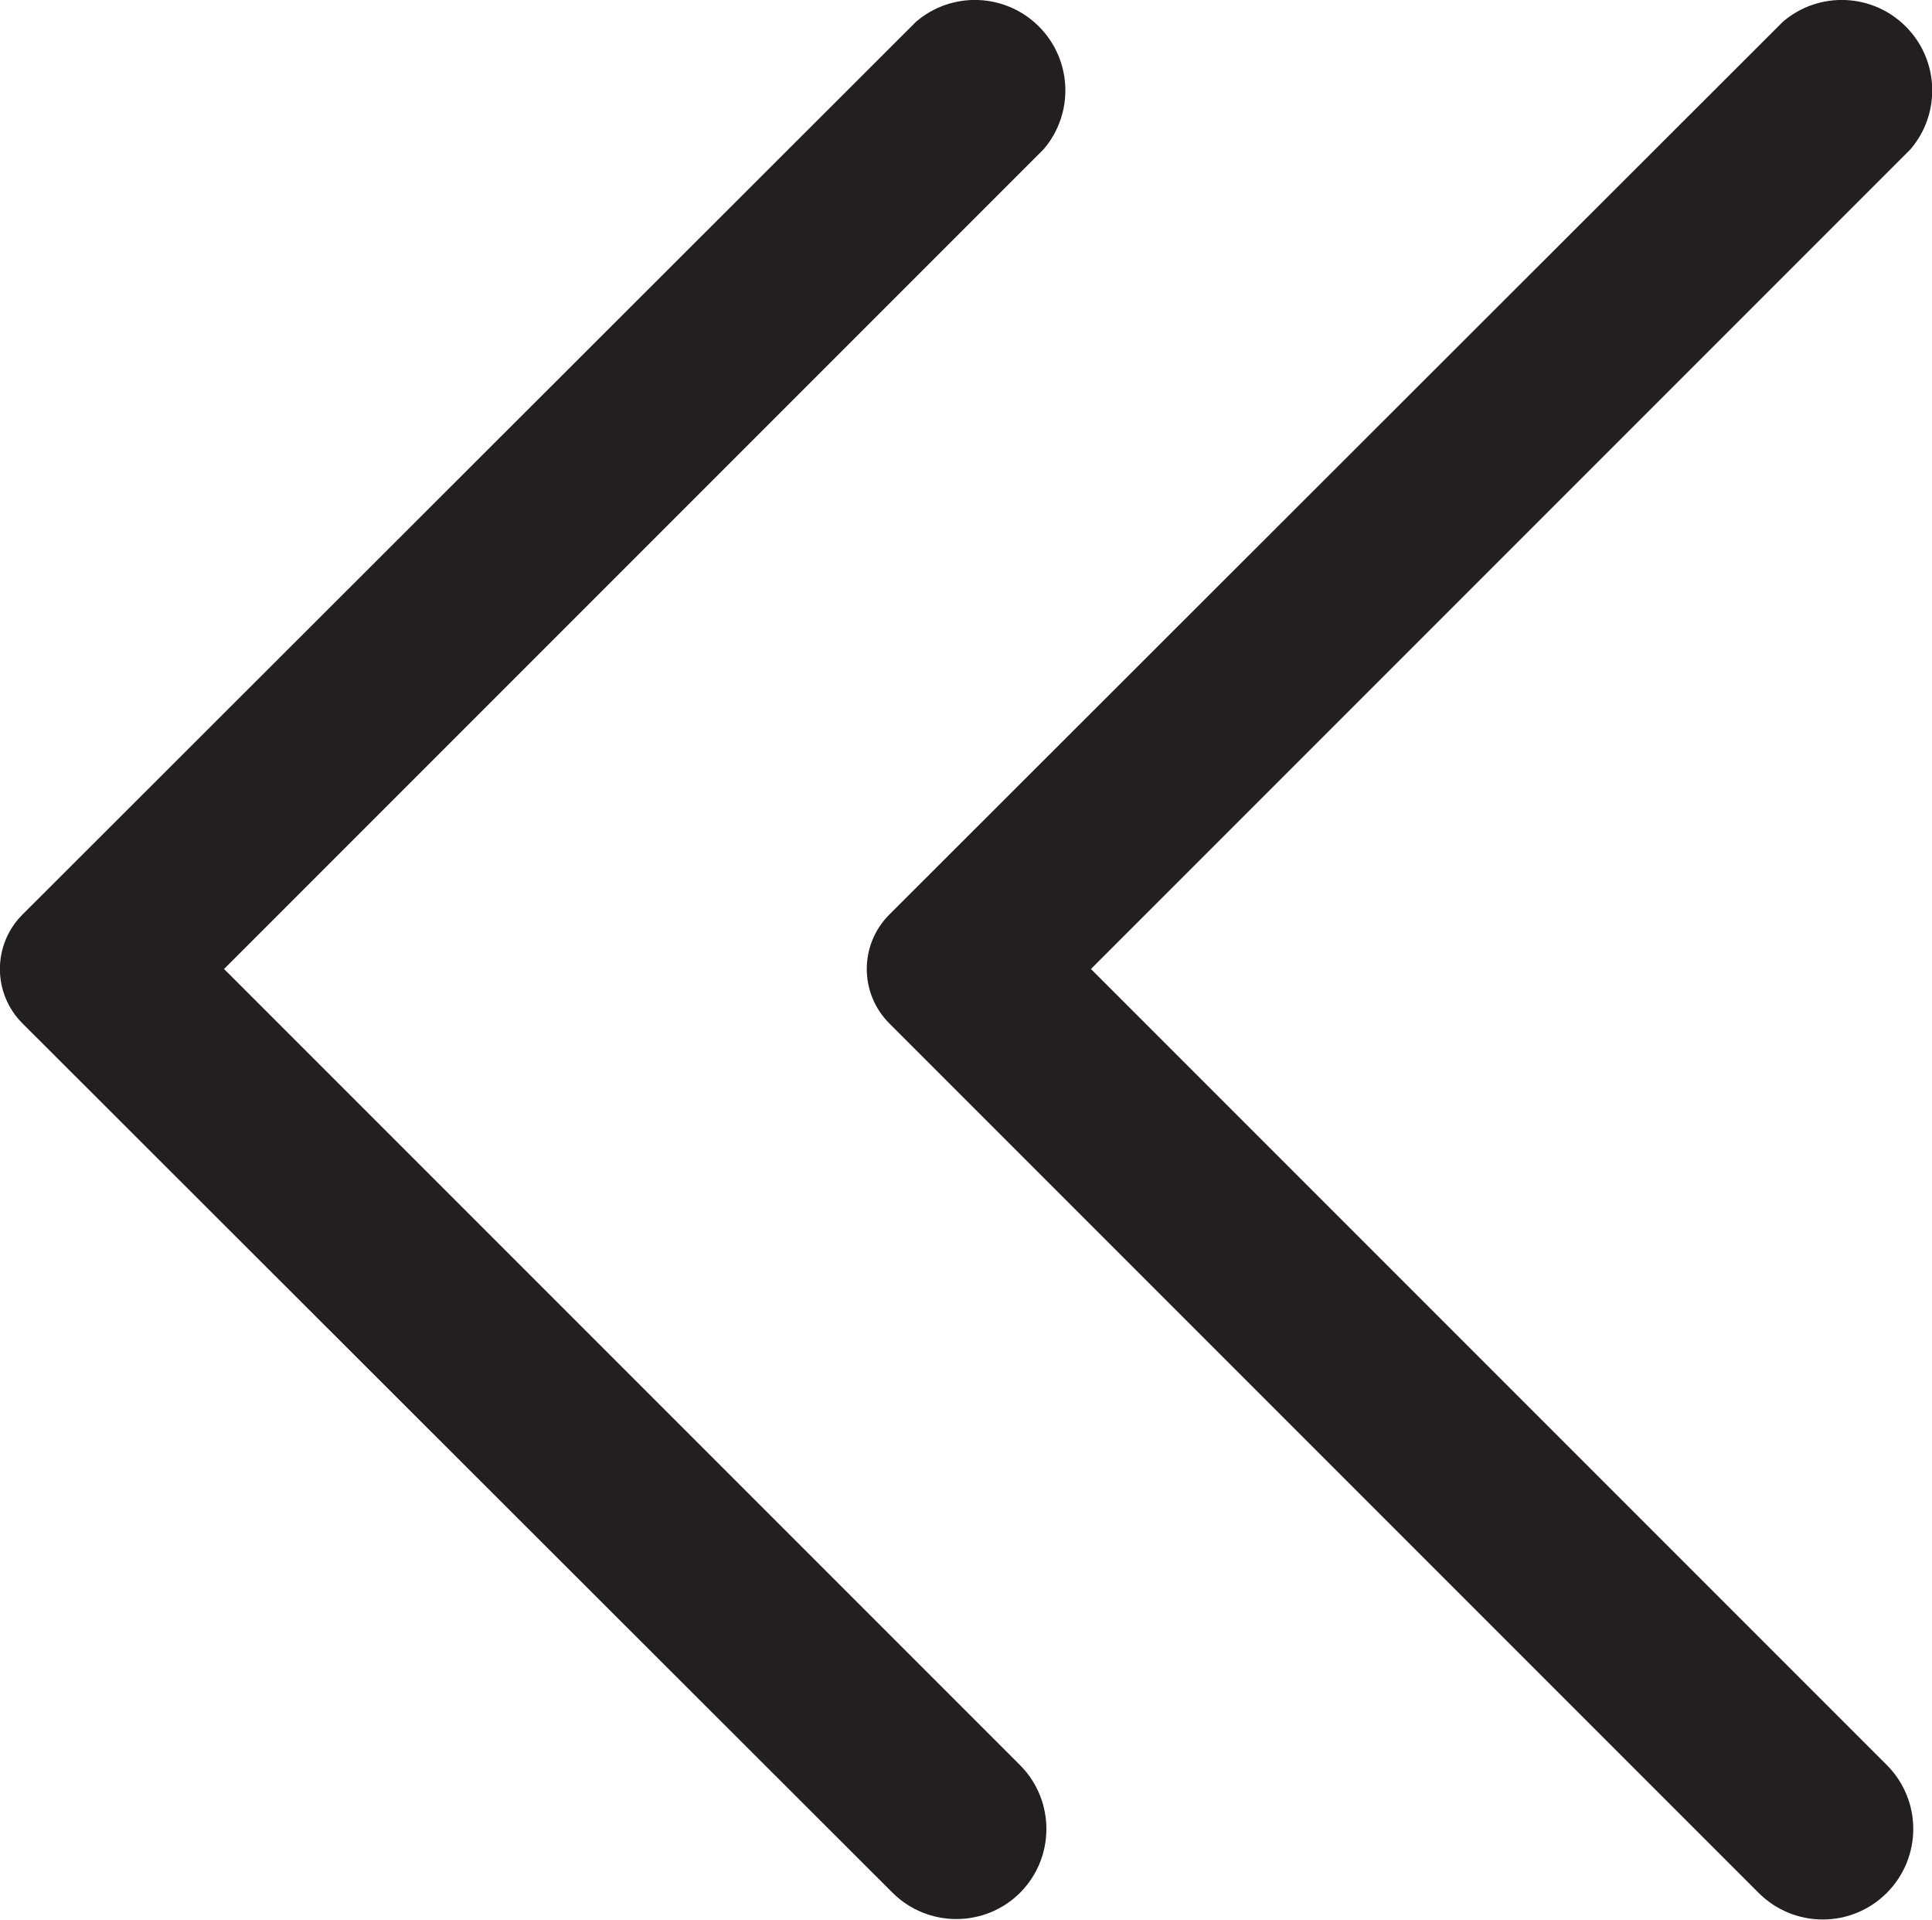
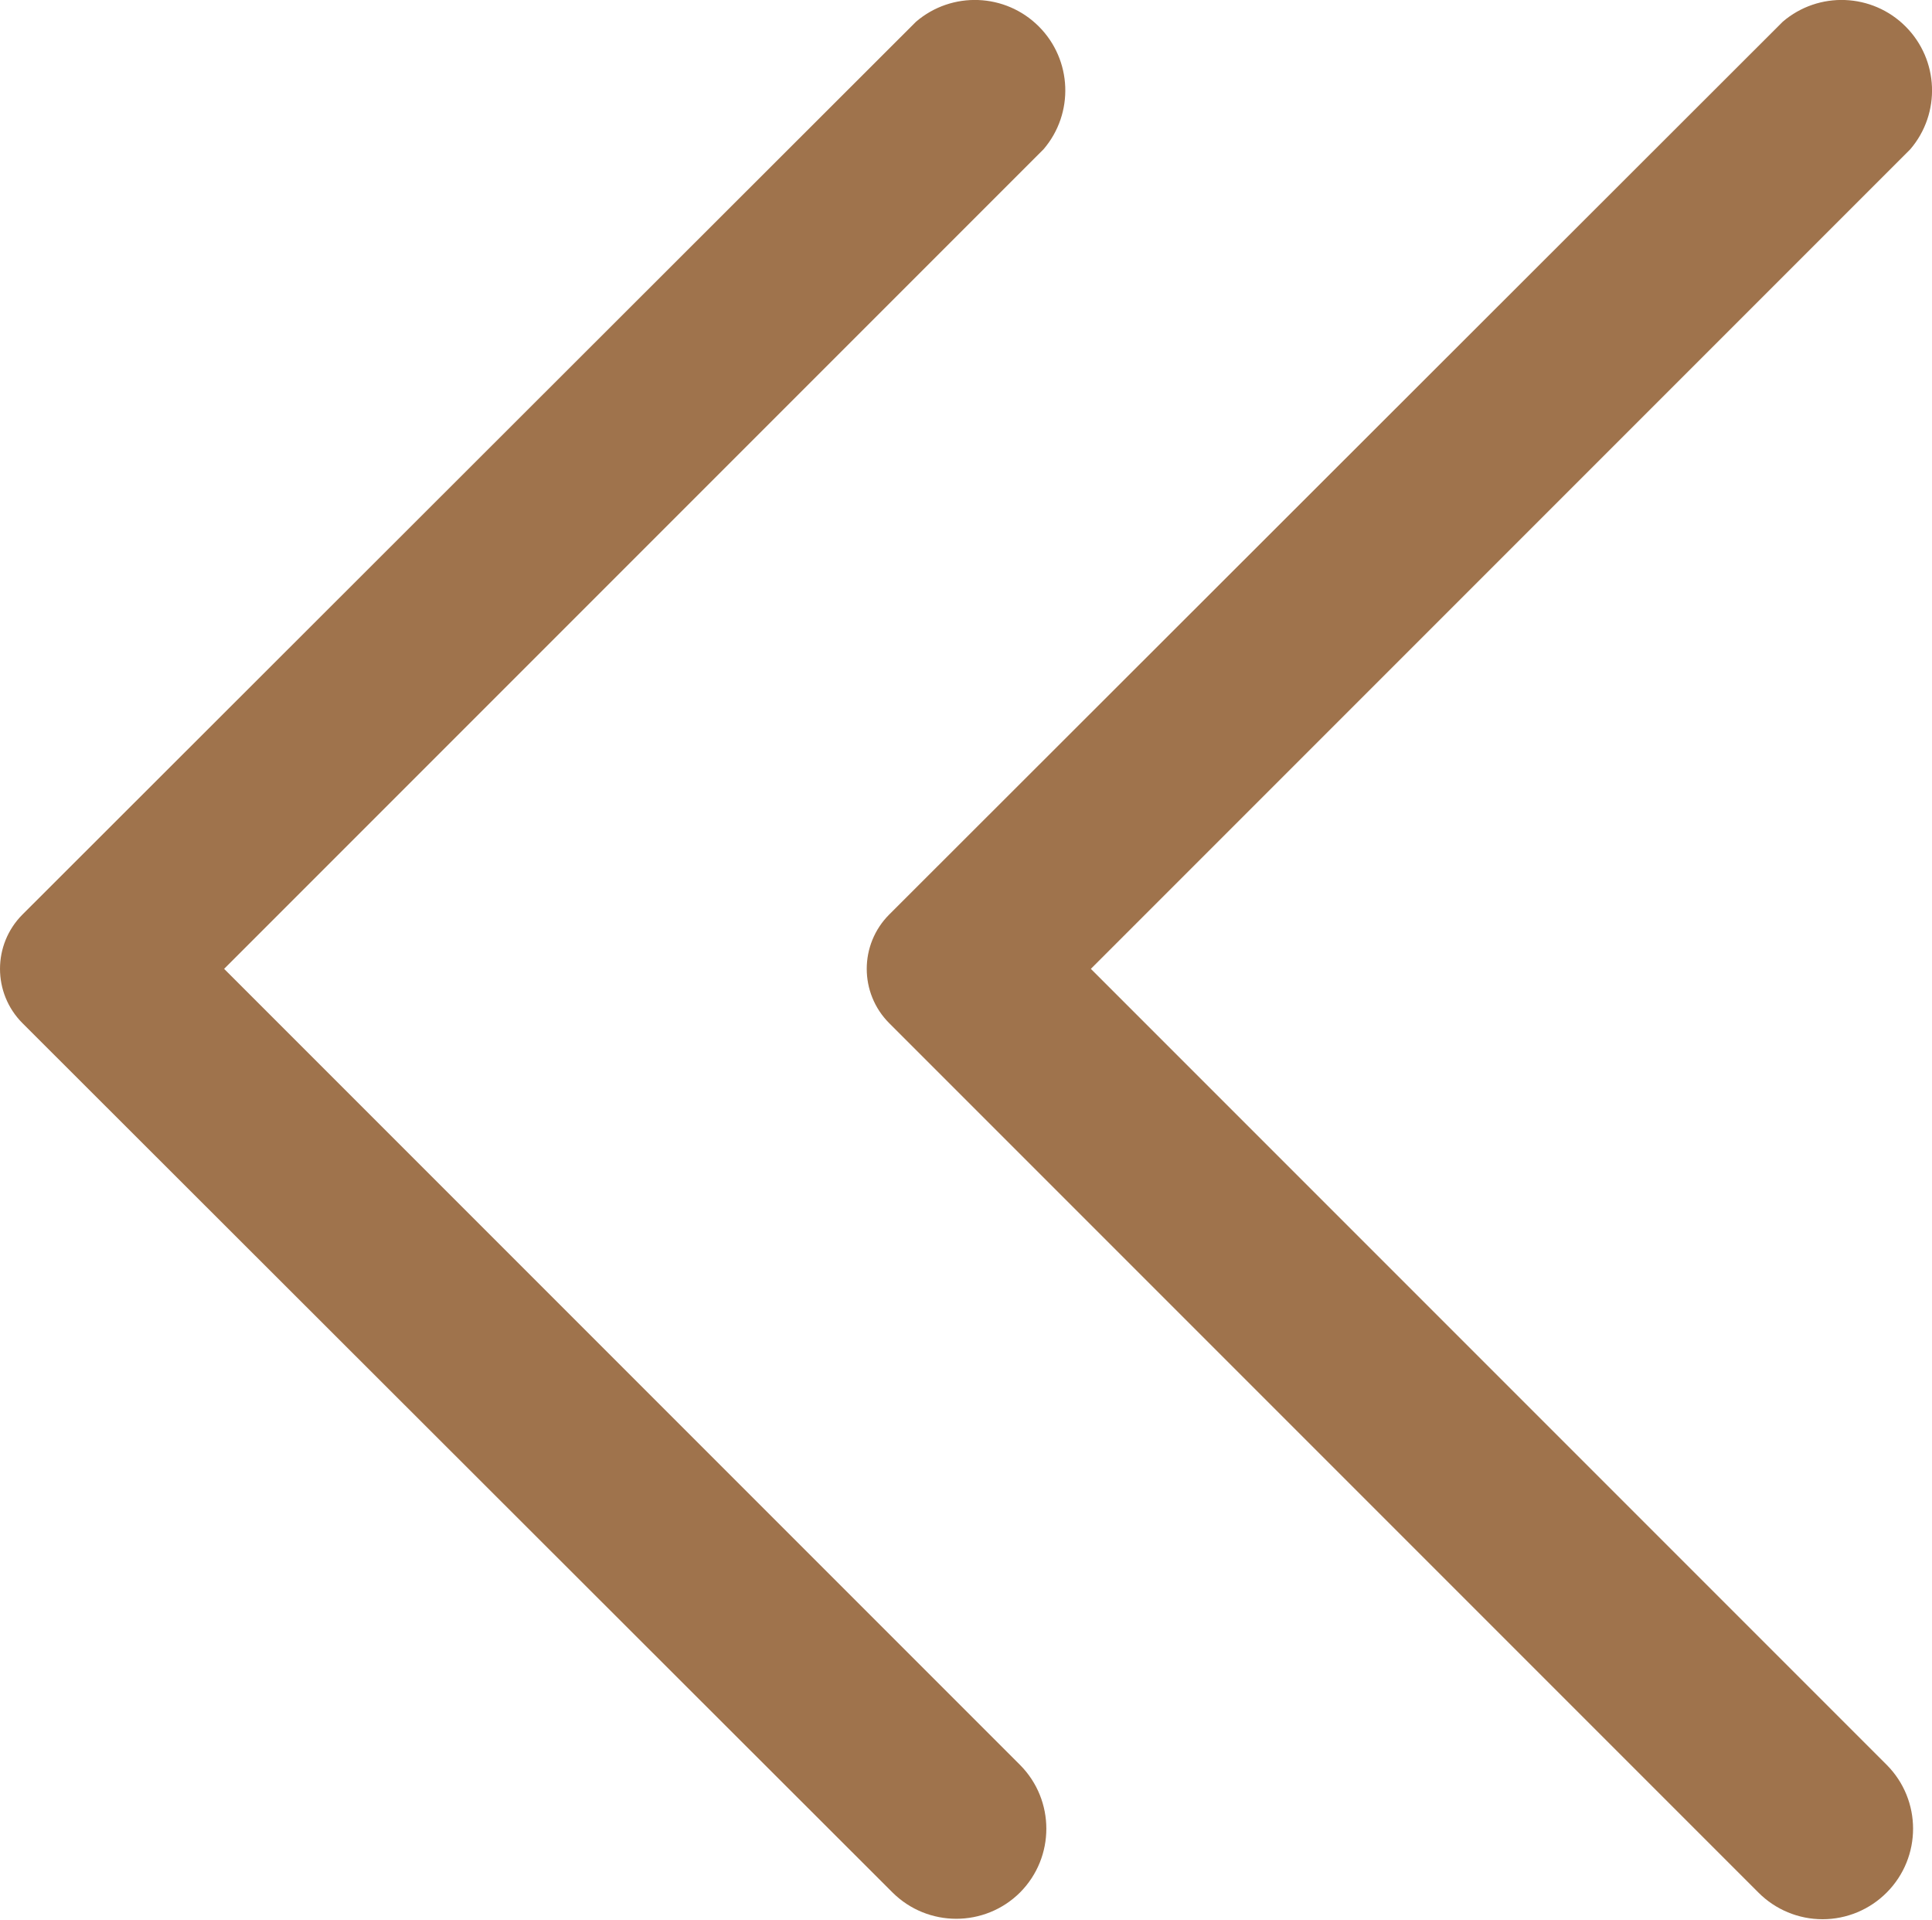
- <svg xmlns="http://www.w3.org/2000/svg" width="21.358" height="21.216" viewBox="0 0 21.358 21.216">
-   <g id="Back-Arrow" transform="translate(0)">
-     <path id="Path_74" data-name="Path 74" d="M5.6,15.53l9.88-9.87a1,1,0,0,1,1.41,1.41l-9.06,9.06,8.8,8.8a1,1,0,0,1,0,1.41h0a1,1,0,0,1-1.42,0L5.6,16.73a.85.85,0,0,1,0-1.2Z" transform="translate(4.23 -5.42)" fill="#231f20" />
-     <path id="Path_75" data-name="Path 75" d="M15.177,15.53l9.88-9.87a1,1,0,0,1,1.41,1.41l-9.06,9.06,8.8,8.8a1,1,0,0,1,0,1.41h0a1,1,0,0,1-1.41,0l-9.62-9.61a.85.85,0,0,1,0-1.2Z" transform="translate(-14.93 -5.42)" fill="#231f20" />
+ <svg xmlns="http://www.w3.org/2000/svg" width="21.361" height="21.216" viewBox="0 0 21.361 21.216">
+   <g transform="translate(-1027 496)">
+     <path d="M5.6,15.53l9.88-9.87a1,1,0,0,1,1.41,1.41L7.83,16.13l8.8,8.8a1,1,0,0,1,0,1.41h0a1,1,0,0,1-1.42,0L5.6,16.73a.85.85,0,0,1,0-1.2Z" transform="translate(1031.231 -501.42)" fill="#9f734c" />
+     <path d="M15.177,15.53l9.88-9.87a1,1,0,0,1,1.41,1.41l-9.06,9.06,8.8,8.8a1,1,0,0,1,0,1.41h0a1,1,0,0,1-1.41,0l-9.62-9.61a.85.85,0,0,1,0-1.2Z" transform="translate(1012.071 -501.42)" fill="#9f734c" />
  </g>
</svg>
